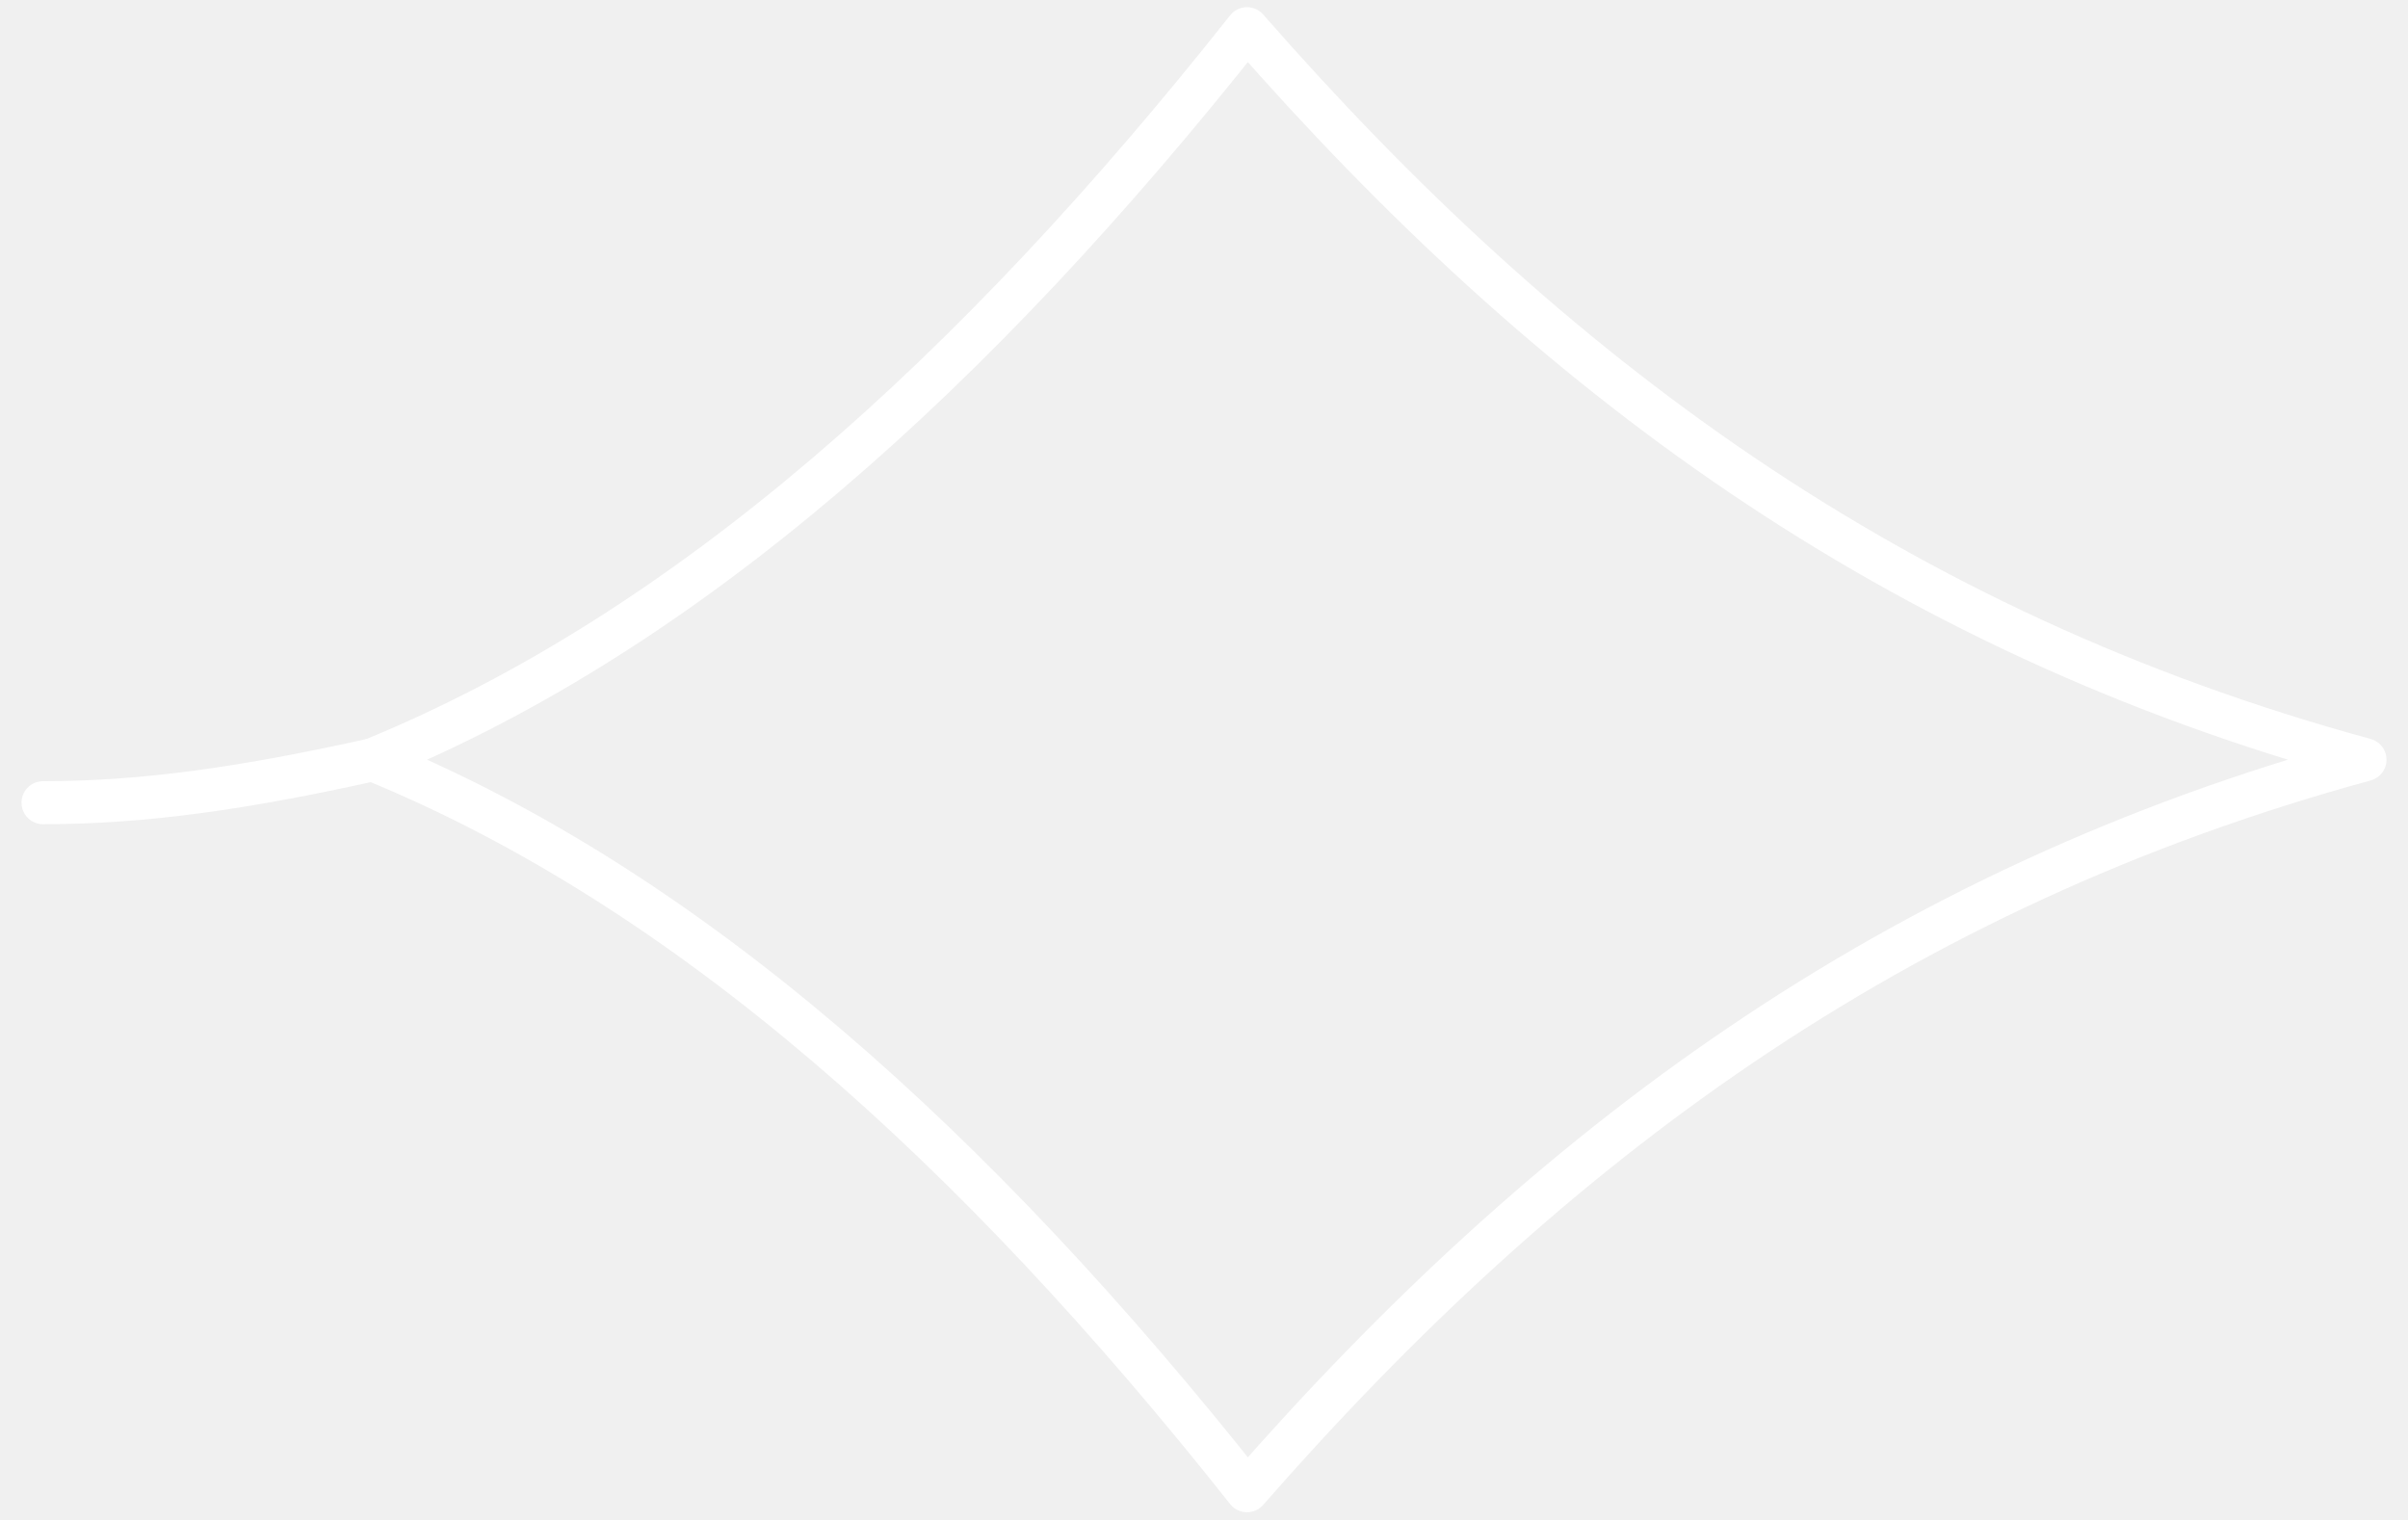
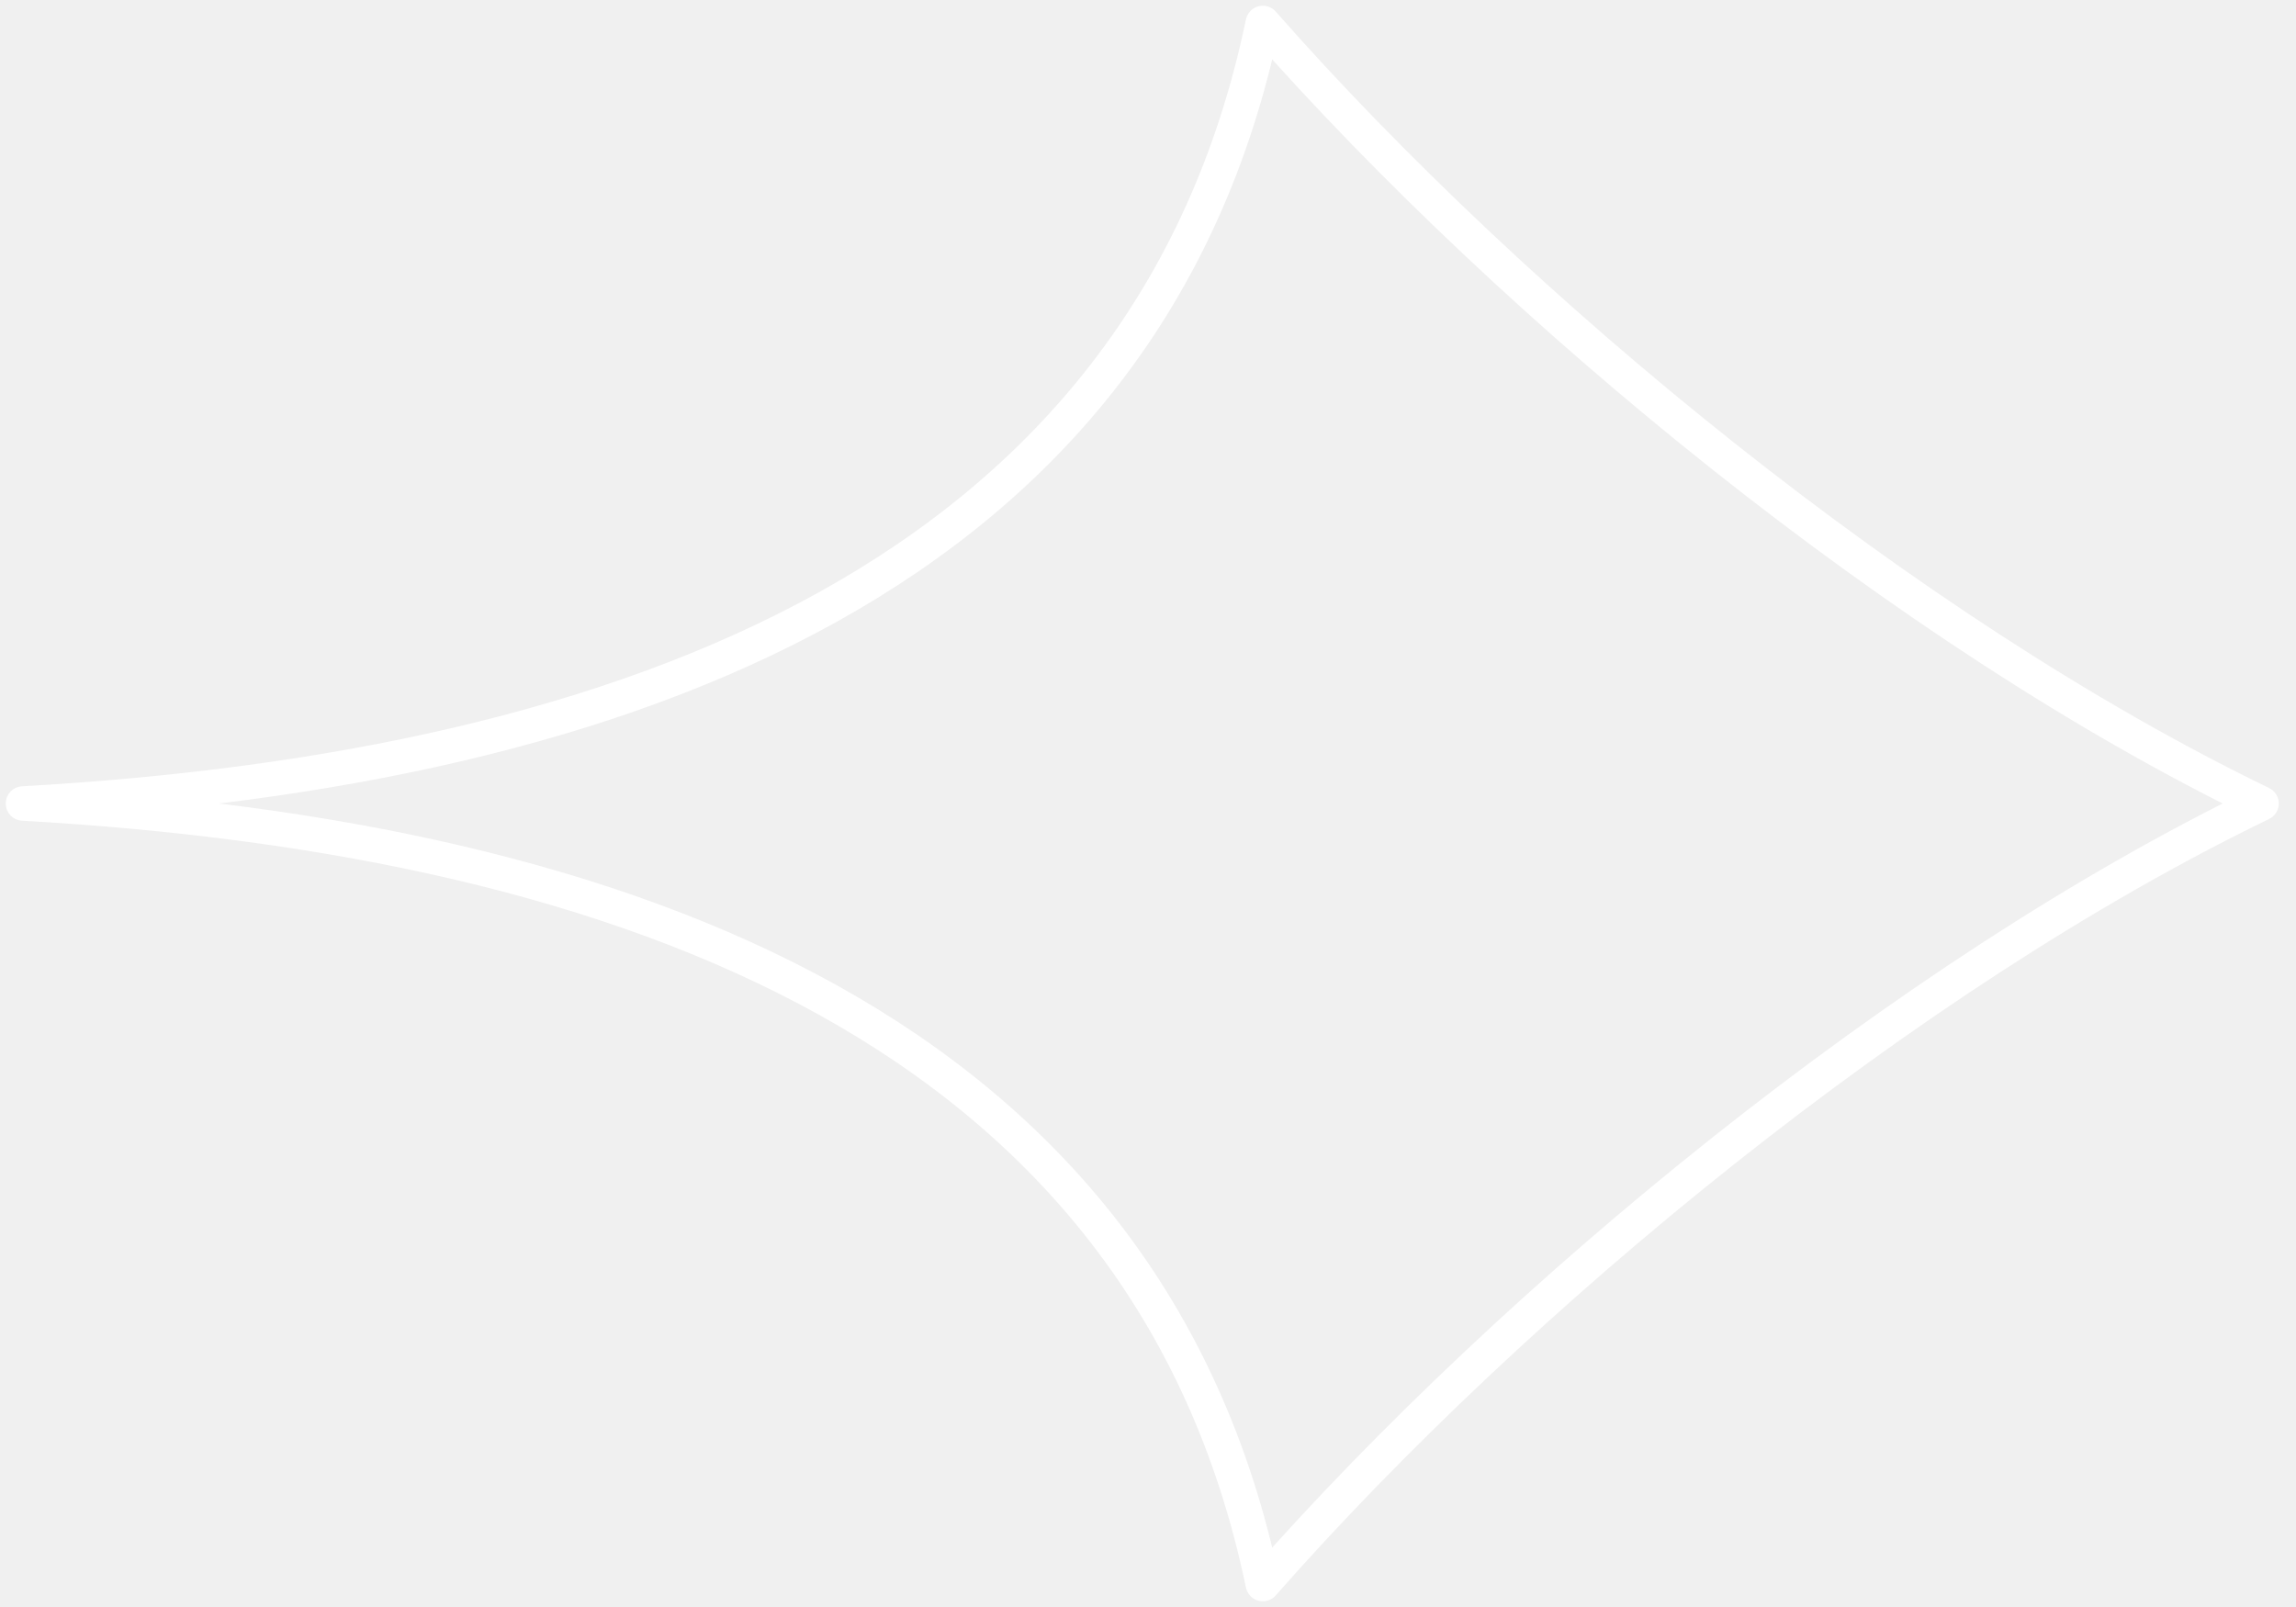
- <svg xmlns="http://www.w3.org/2000/svg" viewBox="0 0 168 106" fill="none" stroke="#fff" stroke-width="3" stroke-linecap="round" stroke-linejoin="round">
-   <path d="M165 53 C132 44 108 26 87 2 C68 26 48 44 26 53 C48 62 68 80 87 104 C108 80 132 62 165 53 Z" />
-   <path d="M26 53 C17 55 10 56 3 56" />
+ <svg xmlns="http://www.w3.org/2000/svg" viewBox="0 0 200 140" fill="none" stroke="#fff" stroke-width="3" stroke-linecap="round" stroke-linejoin="round">
+   <path d="M2 70 C55 67 100 50 110 2 C132 27 166 55 197 70 C166 85 132 113 110 138 C100 90 55 73 2 70 Z" />
</svg>
